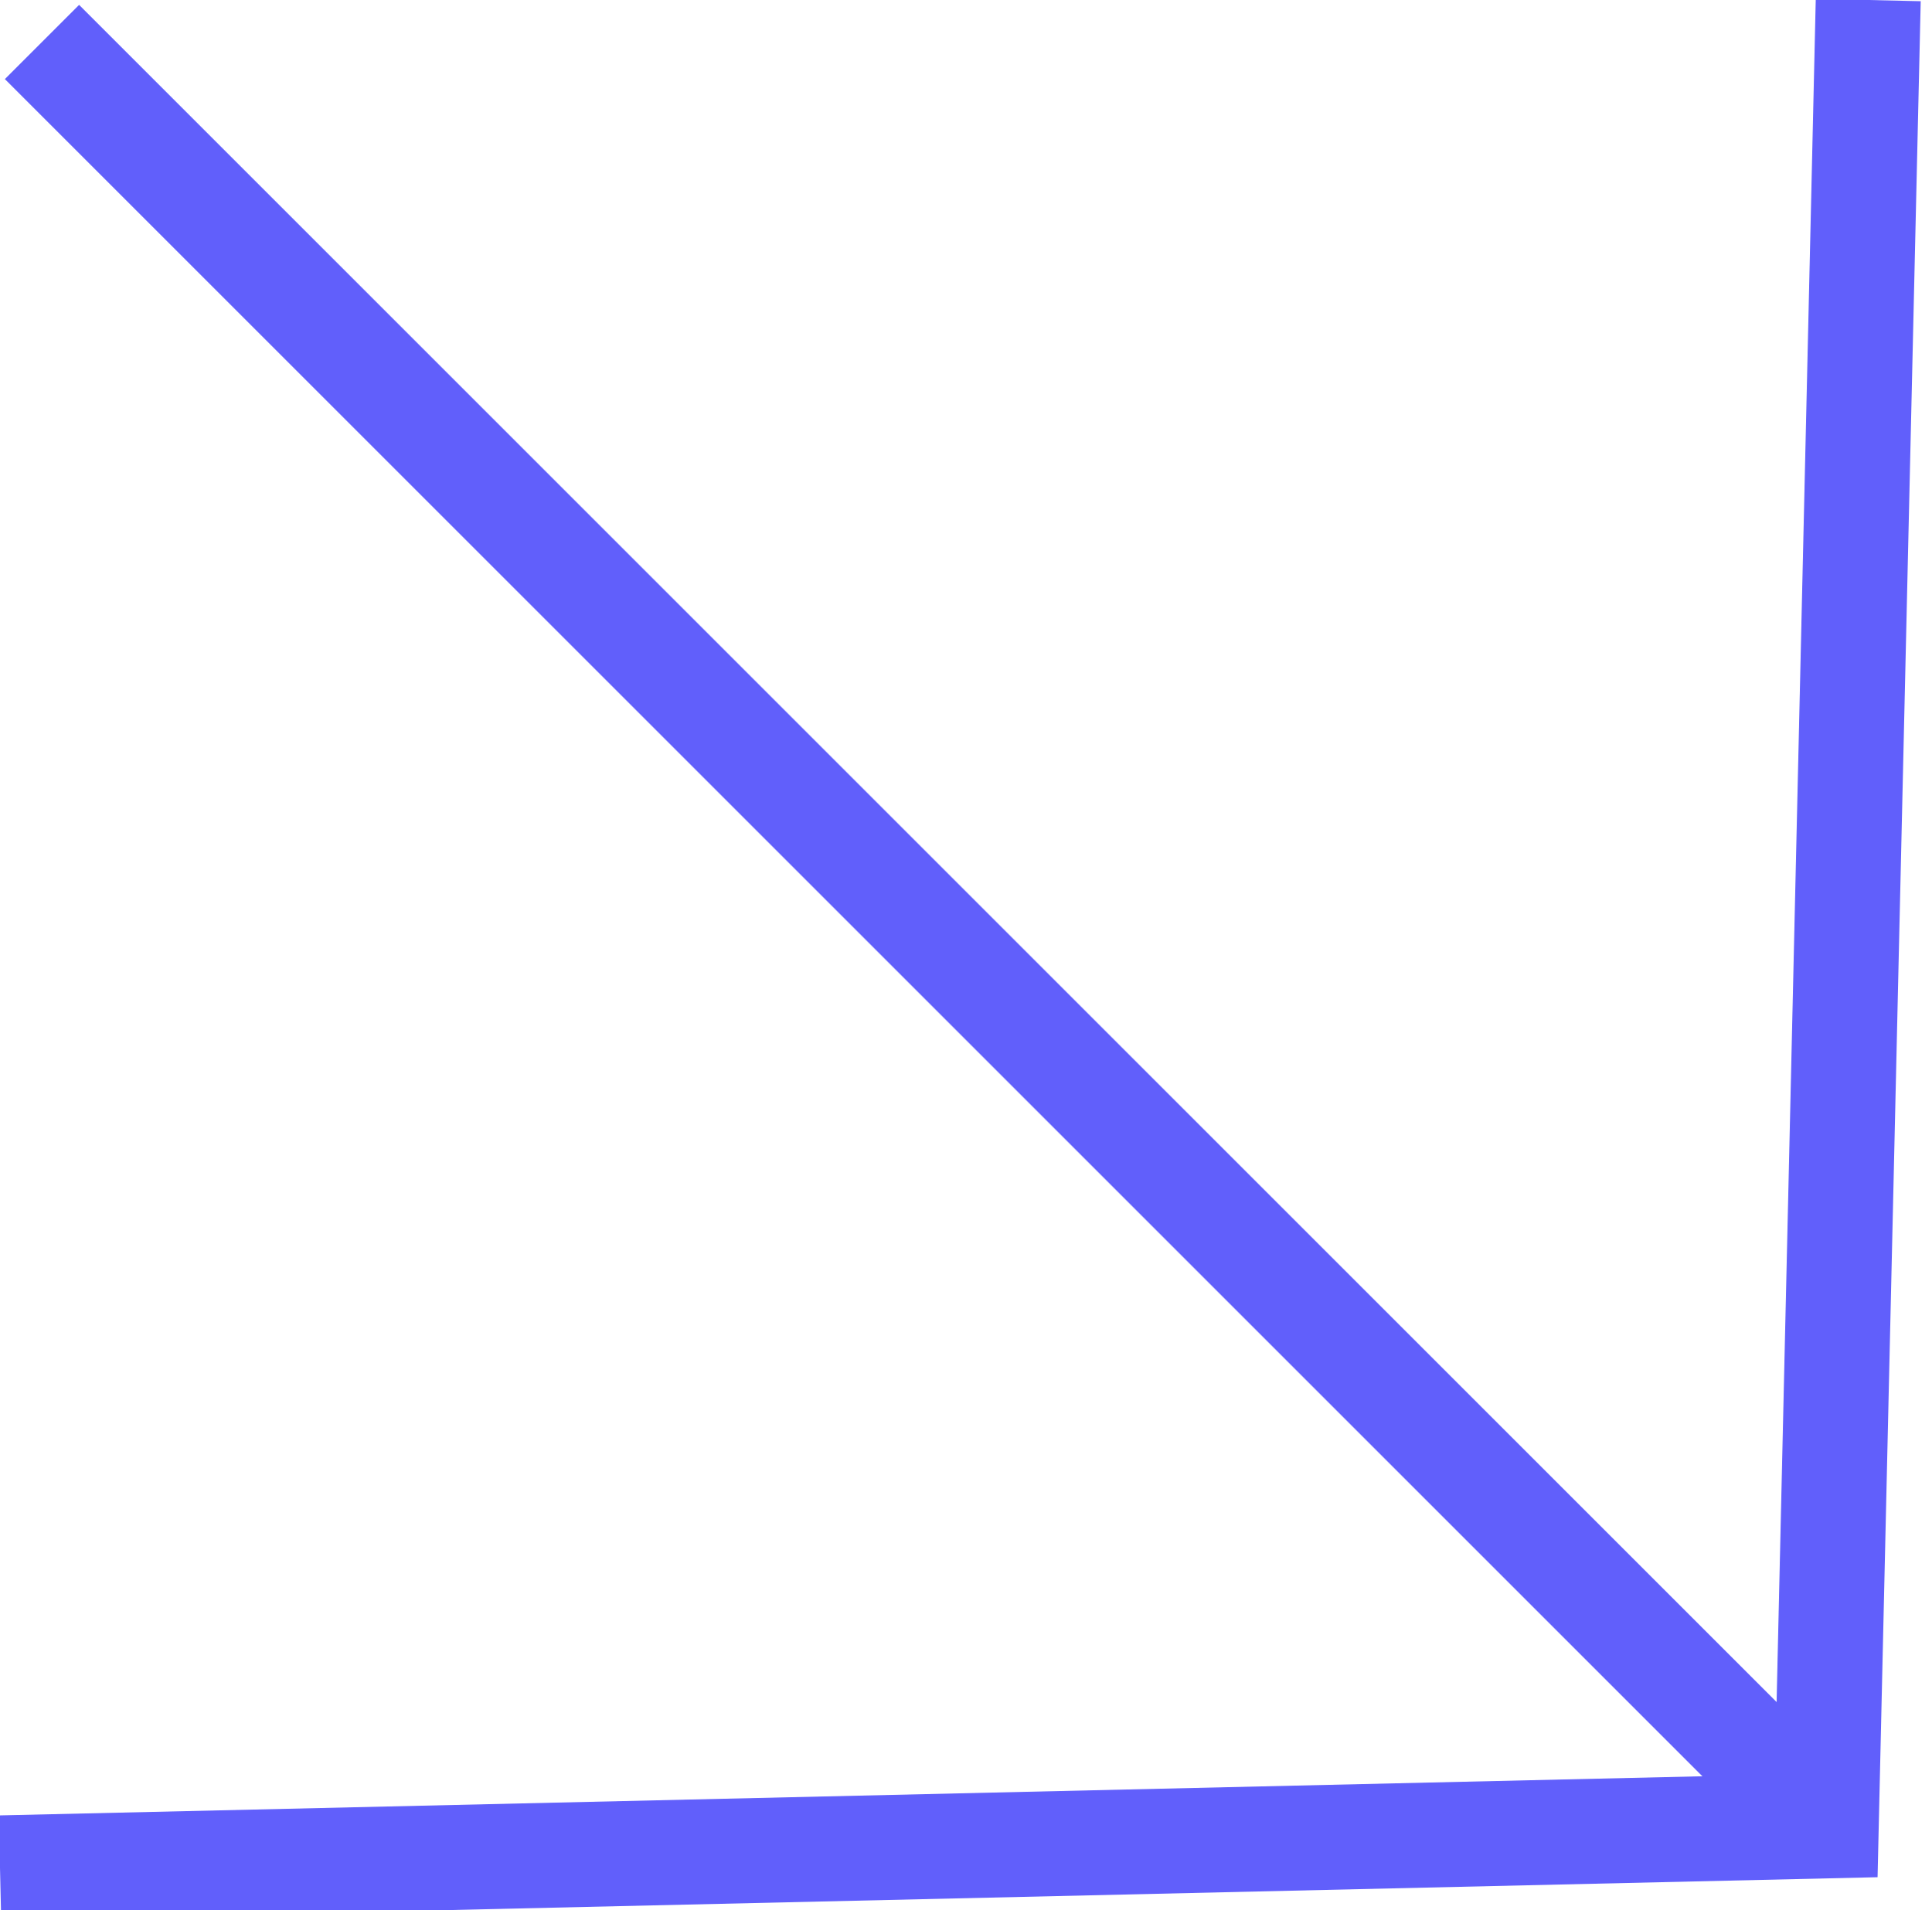
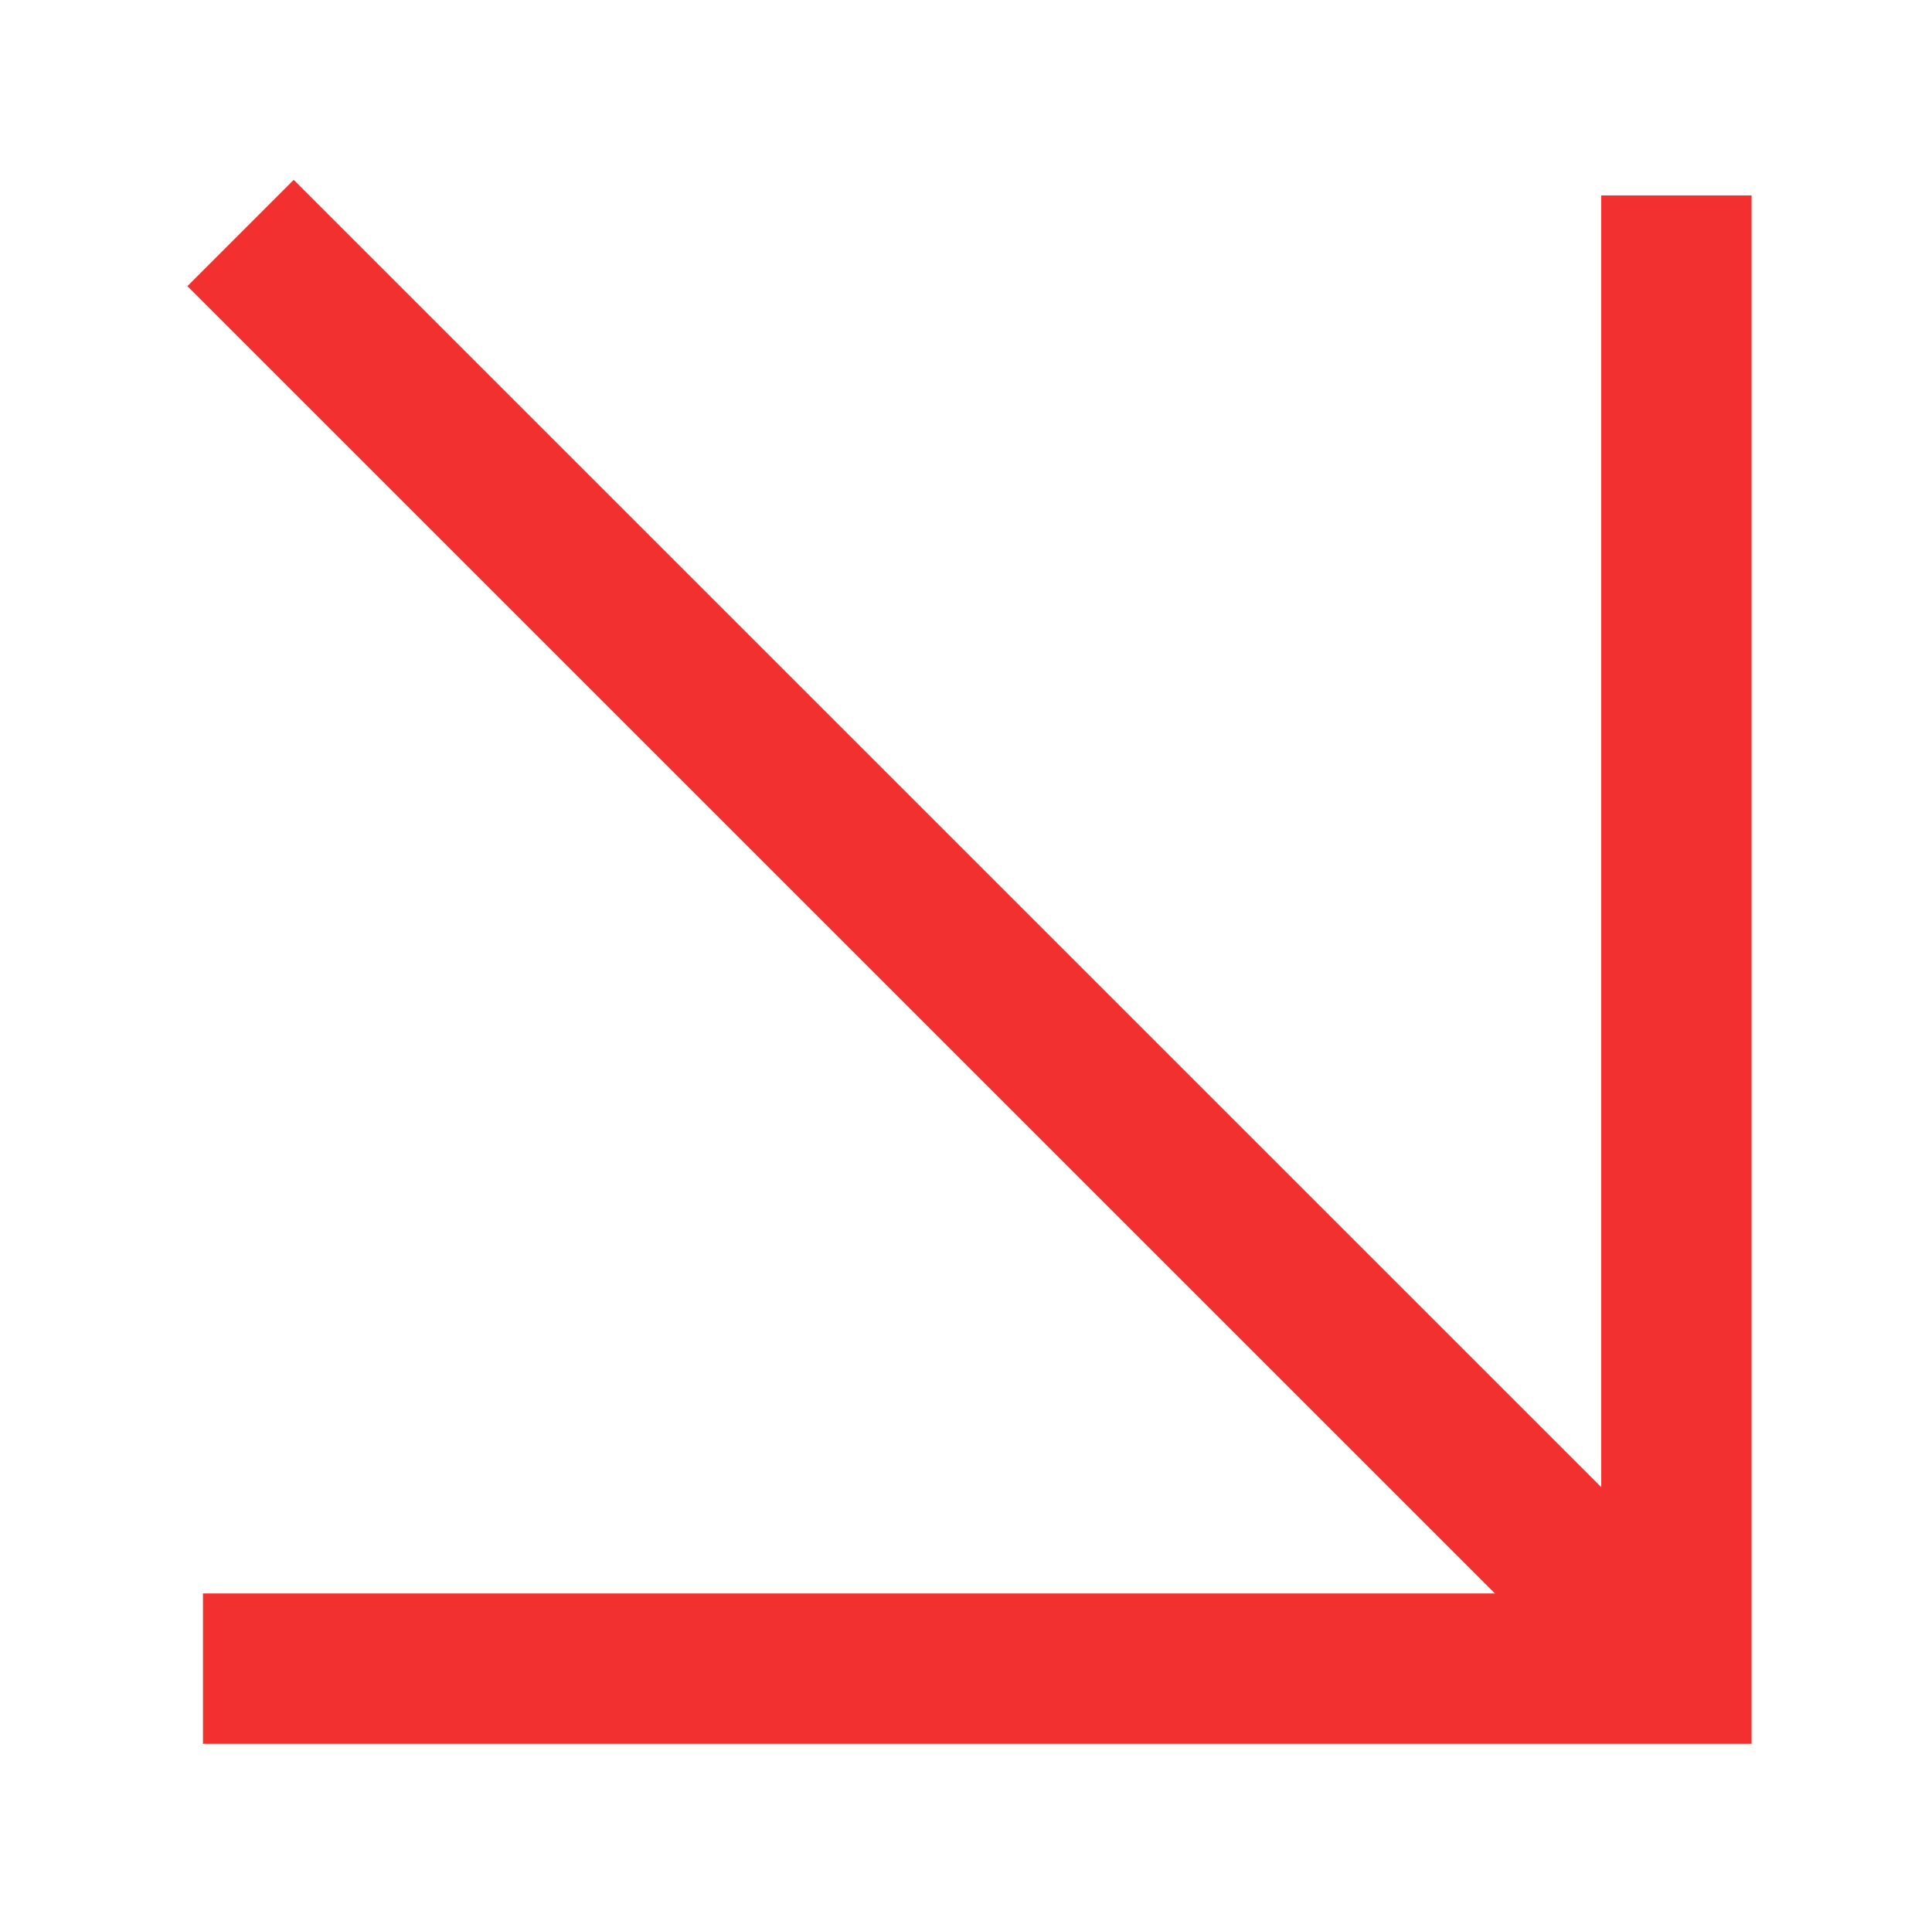
- <svg xmlns="http://www.w3.org/2000/svg" id="Calque_1" data-name="Calque 1" viewBox="0 0 9.2 9.1">
-   <defs>
-     <style>.cls-1{fill:none;stroke:#615ffb;stroke-width:0.5px;}</style>
-   </defs>
+ <svg xmlns="http://www.w3.org/2000/svg" version="1.1" id="Calque_1" x="0px" y="0px" viewBox="0 0 25.7 25.5" style="enable-background:new 0 0 25.7 25.5;" xml:space="preserve">
+   <style type="text/css">
+ 	.st0{fill:none;stroke:#F23030;stroke-width:2;}
+ 	.st1{fill:#908FB2;stroke:#F23030;stroke-width:2;}
+ 	.st2{display:none;}
+ 	.st3{display:inline;}
+ 	.st4{fill:#F23030;}
+ </style>
  <g id="Page-1">
    <g id="Group-5">
-       <polyline id="Path-2" class="cls-1" points="8.9 0 8.7 8.7 0 8.9" />
-       <line id="Path-3" class="cls-1" x1="8.7" y1="8.7" x2="0.2" y2="0.2" />
+       <polyline id="Path-2" class="st0" points="22.3,2.6 22.3,22.2 2.7,22.2   " />
+       <line id="Path-3" class="st1" x1="22.3" y1="22.2" x2="3.2" y2="3.1" />
+     </g>
+   </g>
+   <g class="st2">
+     <g class="st3">
+       <path class="st4" d="M12.9,23.6C12.9,23.6,12.9,23.6,12.9,23.6c-0.5-0.9-1.2-1.6-1.9-2.3c-0.9-0.9-1.9-1.7-2.9-2.4    c-1.2-1-2.5-1.9-3.6-3C3.6,14.9,2.8,14,2.1,13c-0.7-1.1-1.2-2.3-1.4-3.6C0.5,7.4,0.8,5.7,2.1,4.2c1.1-1.3,2.5-2.1,4.3-2.3    C7.7,1.8,9,2,10.2,2.6c1.2,0.6,2,1.6,2.5,2.8c0.1,0.3,0.2,0.5,0.3,0.8c0-0.1,0-0.1,0.1-0.2C13.4,5,13.9,4,14.8,3.3    c0.9-0.8,1.9-1.2,3.1-1.3c1.6-0.2,3.1,0.1,4.5,1c1.6,1,2.5,2.5,2.7,4.3C25.4,9.3,25,11,24,12.7c-0.7,1.2-1.7,2.2-2.7,3.2    c-1.1,1-2.3,1.9-3.4,2.9c-1,0.8-2,1.6-3,2.5c-0.6,0.6-1.2,1.2-1.7,1.9C13.1,23.3,13,23.4,12.9,23.6C13,23.6,13,23.6,12.9,23.6z" />
    </g>
  </g>
</svg>
